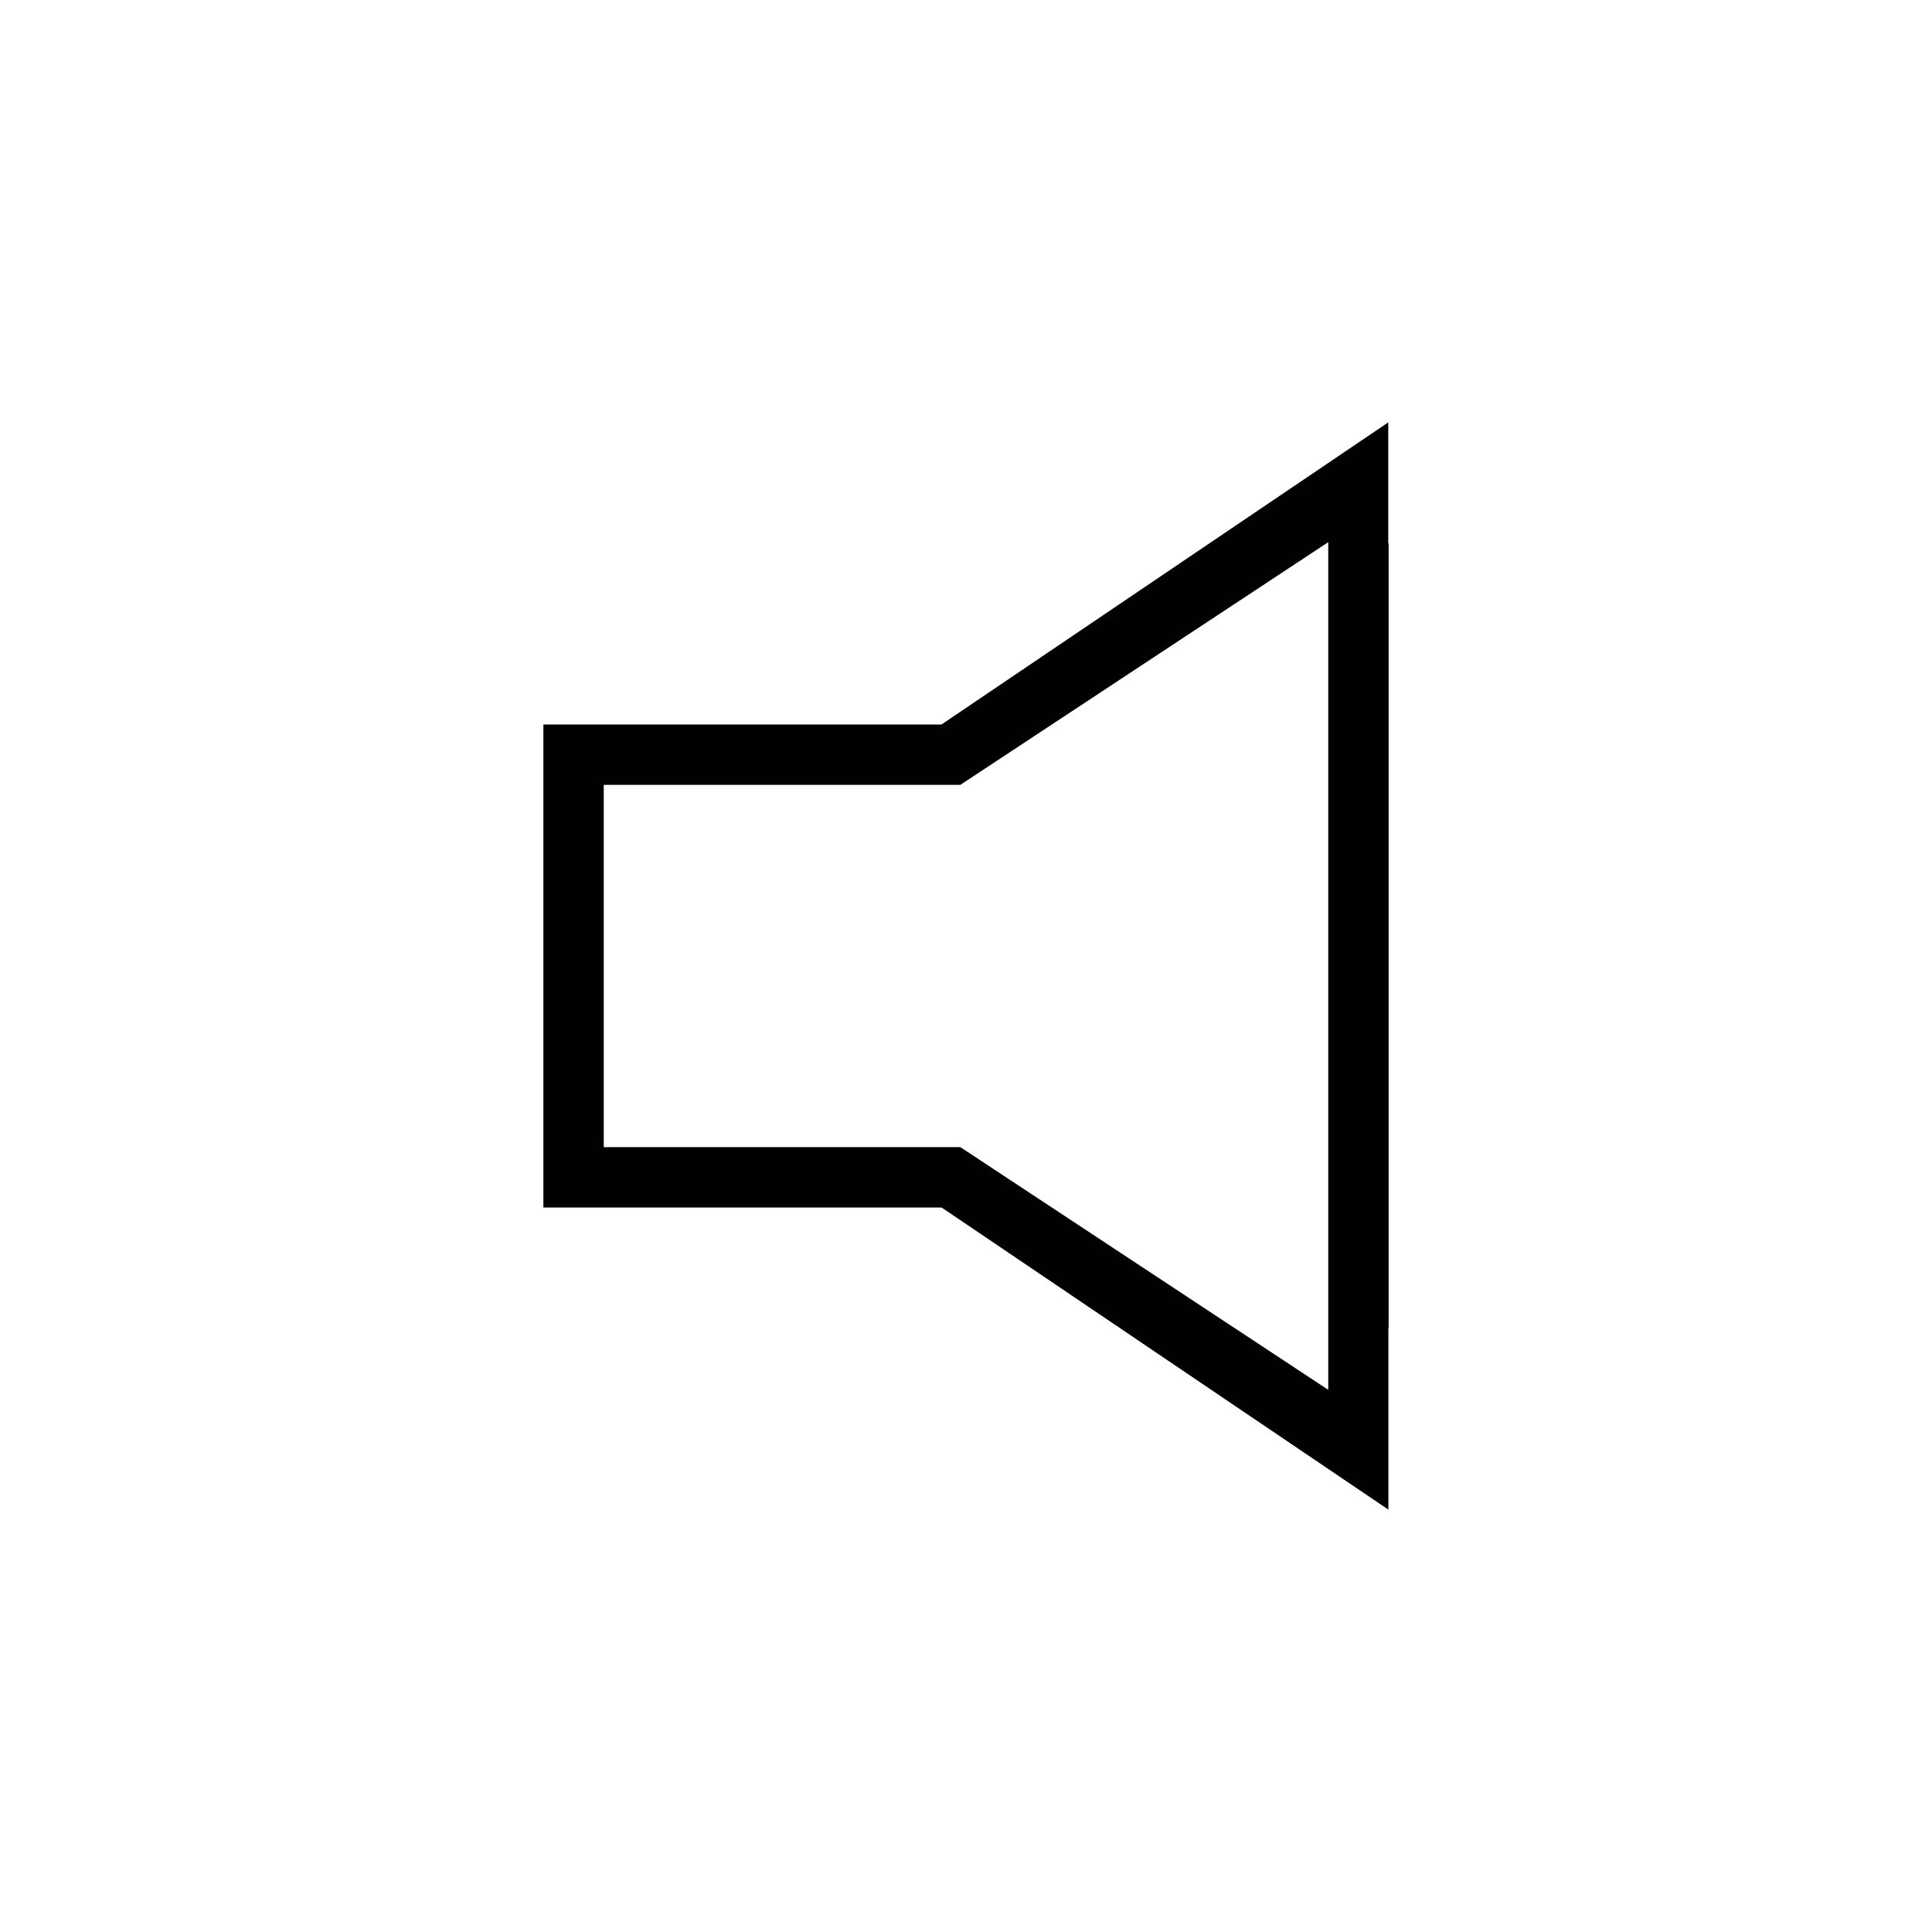
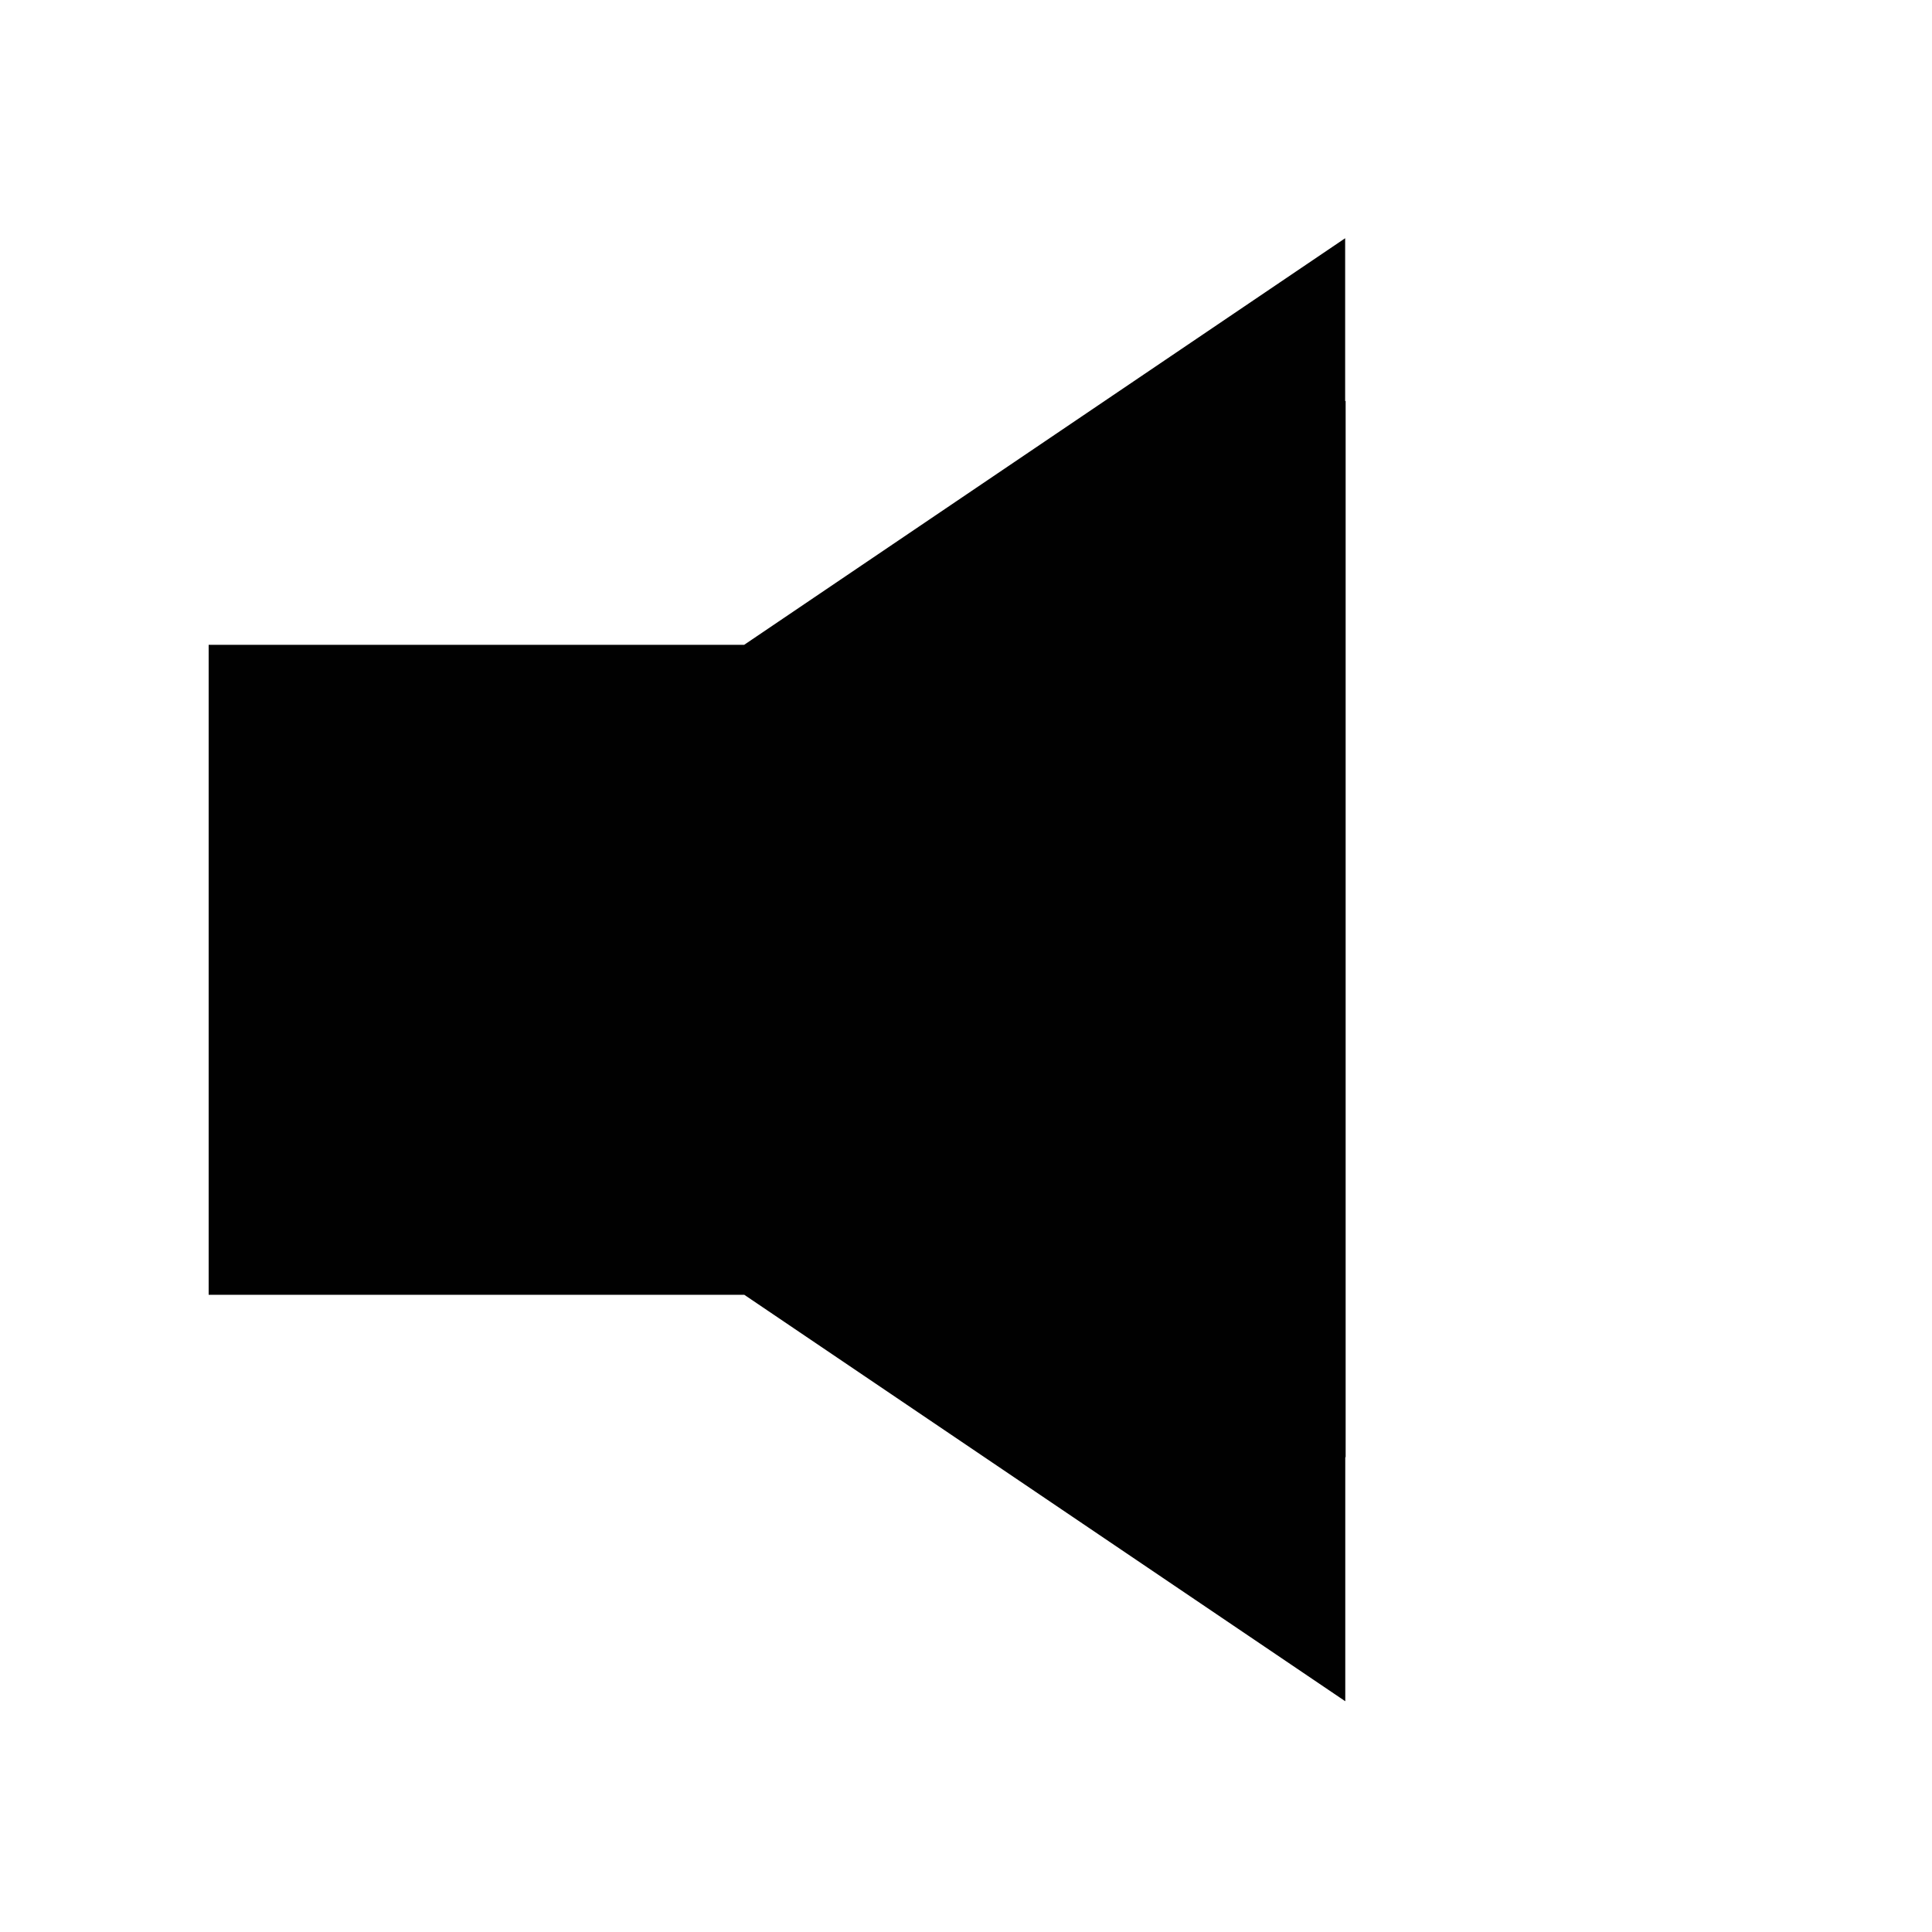
<svg xmlns="http://www.w3.org/2000/svg" viewBox="0 0 16 16">
-   <path fill-rule="evenodd" clip-rule="evenodd" fill="#010101" d="M11.5 11h-.002v1.502L7.798 10H4.5V6h3.297l3.7-2.502V4.5h.003V11zM11 4.49L7.953 6.5H5v3h2.953L11 11.51V4.49z" />
+   <path fill-rule="evenodd" clip-rule="evenodd" fill="#010101" d="m 11.144,12.068 h -0.003 v 2.021 L 6.164,10.723 H 1.728 V 5.34 H 6.163 L 11.14,1.973 v 1.348 h 0.004 z" id="volume" style="stroke-width:1.345" />
</svg>
